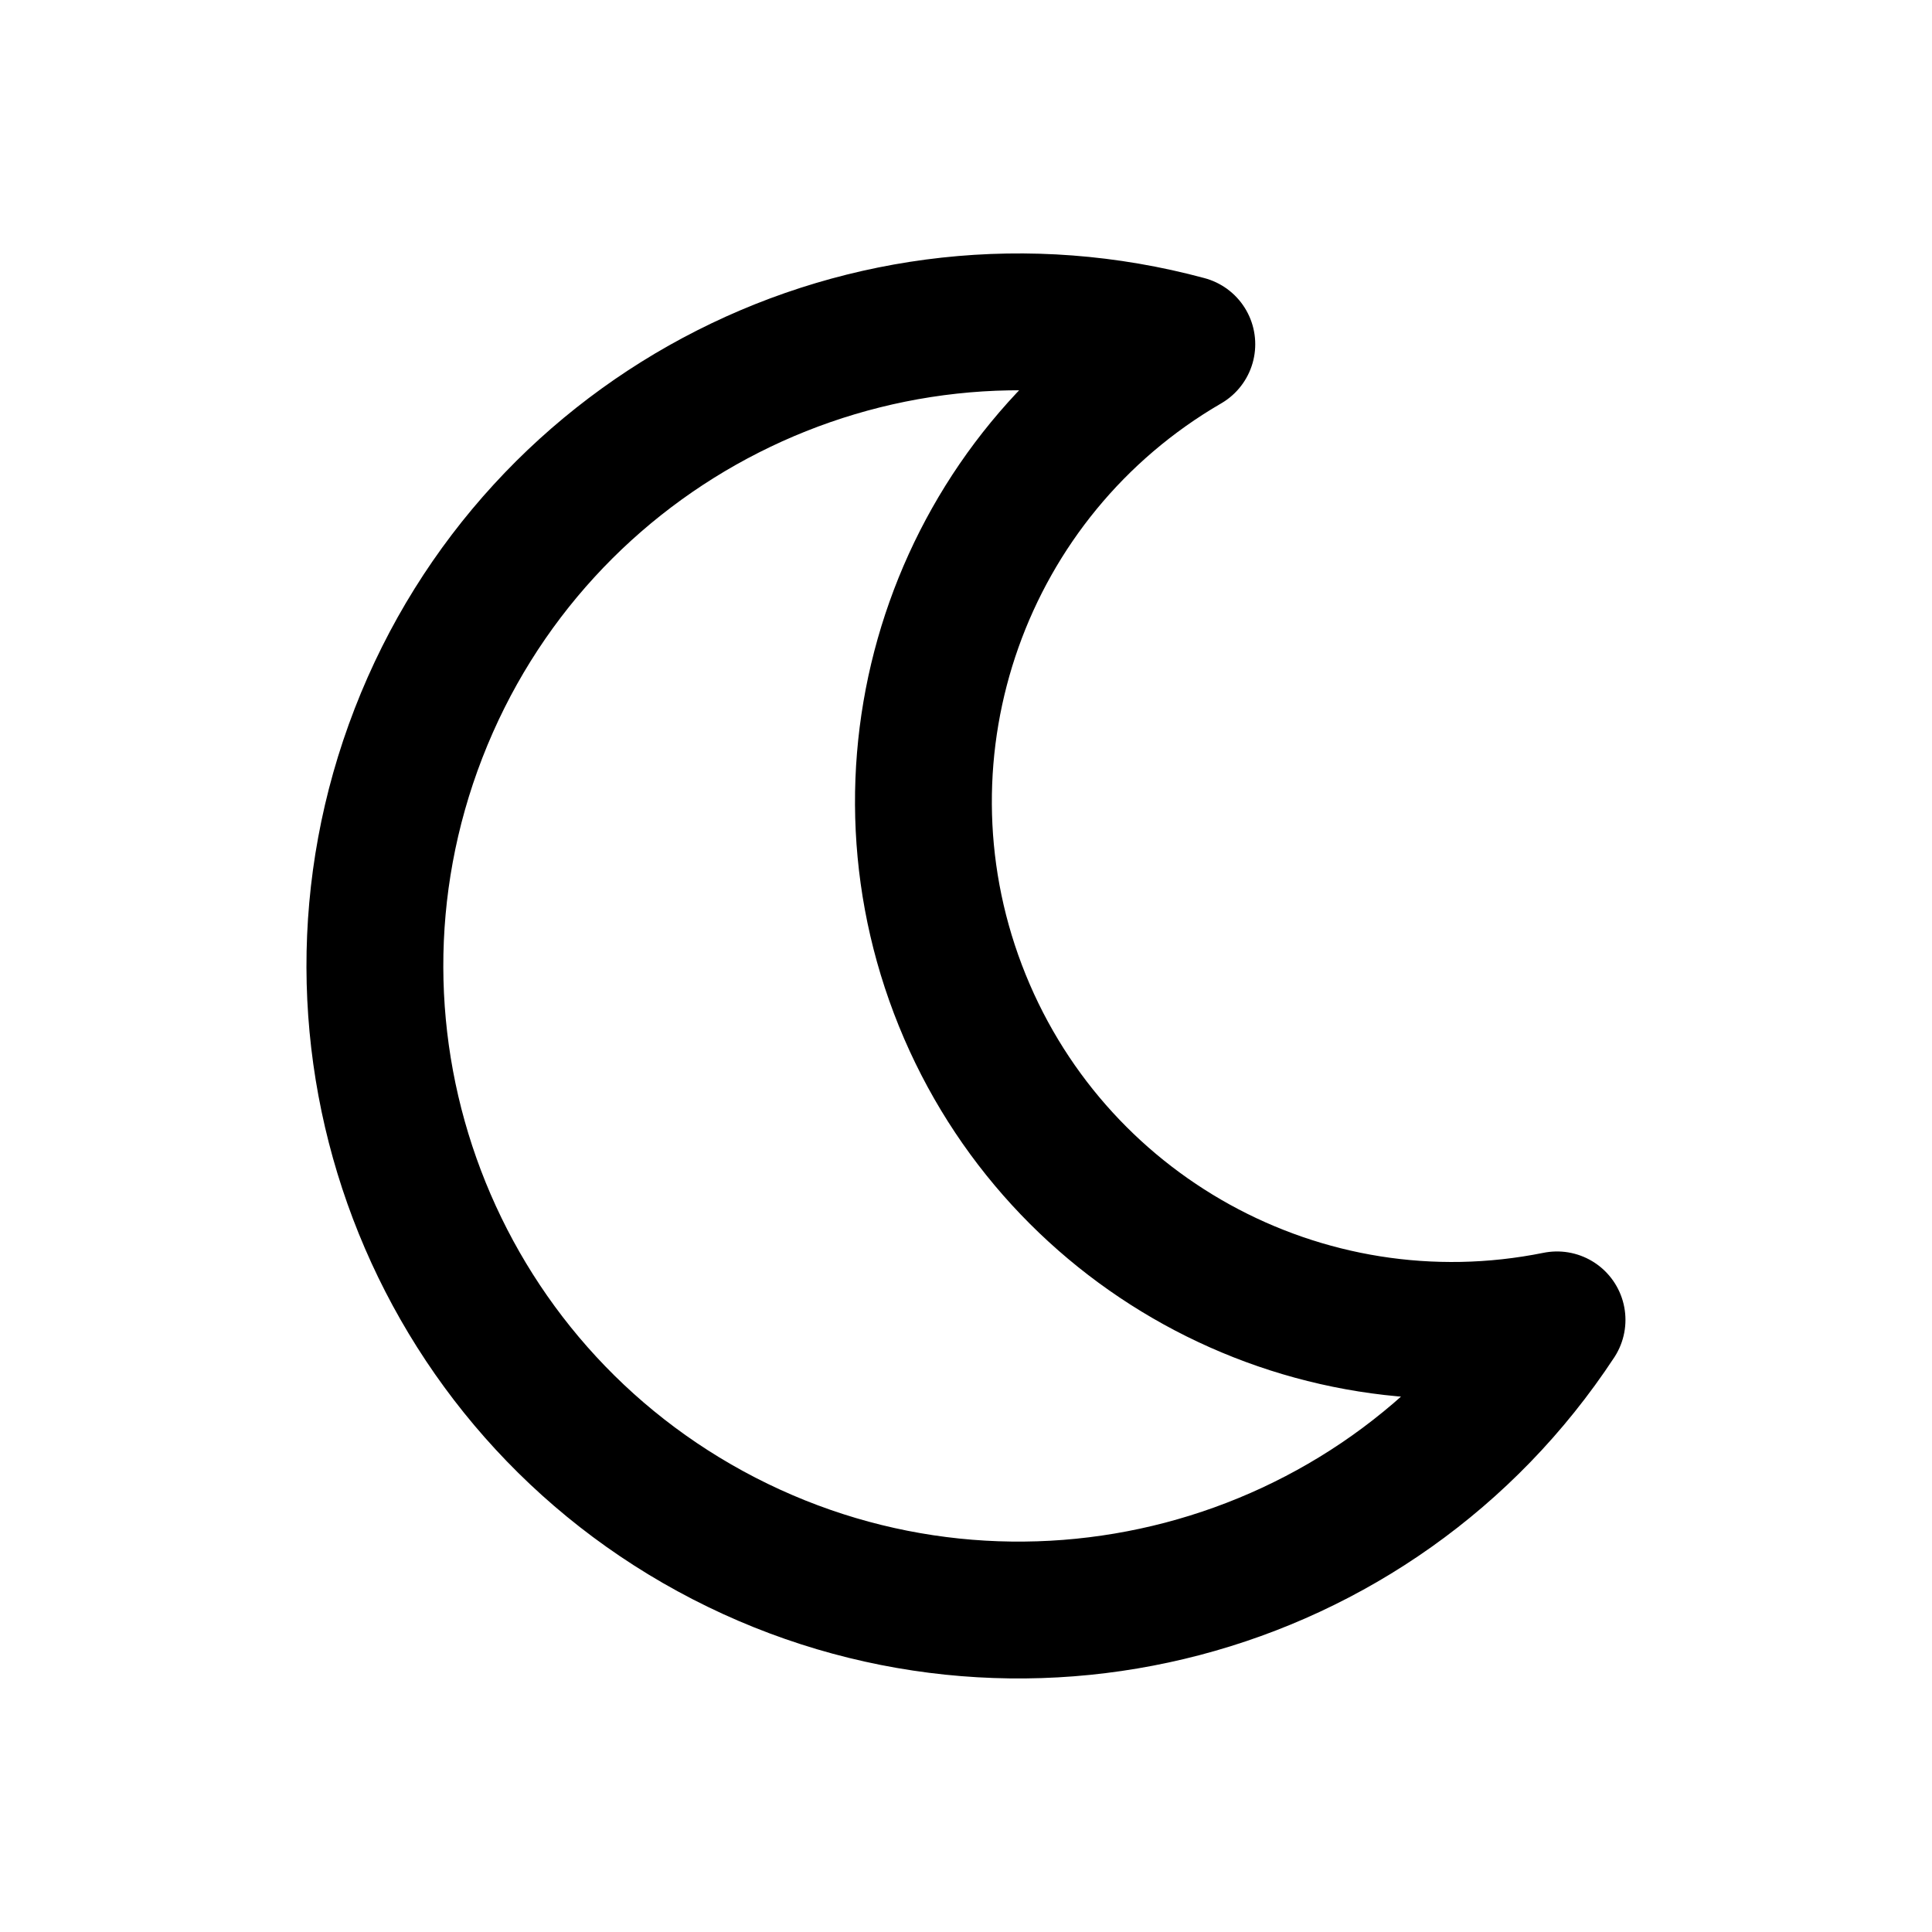
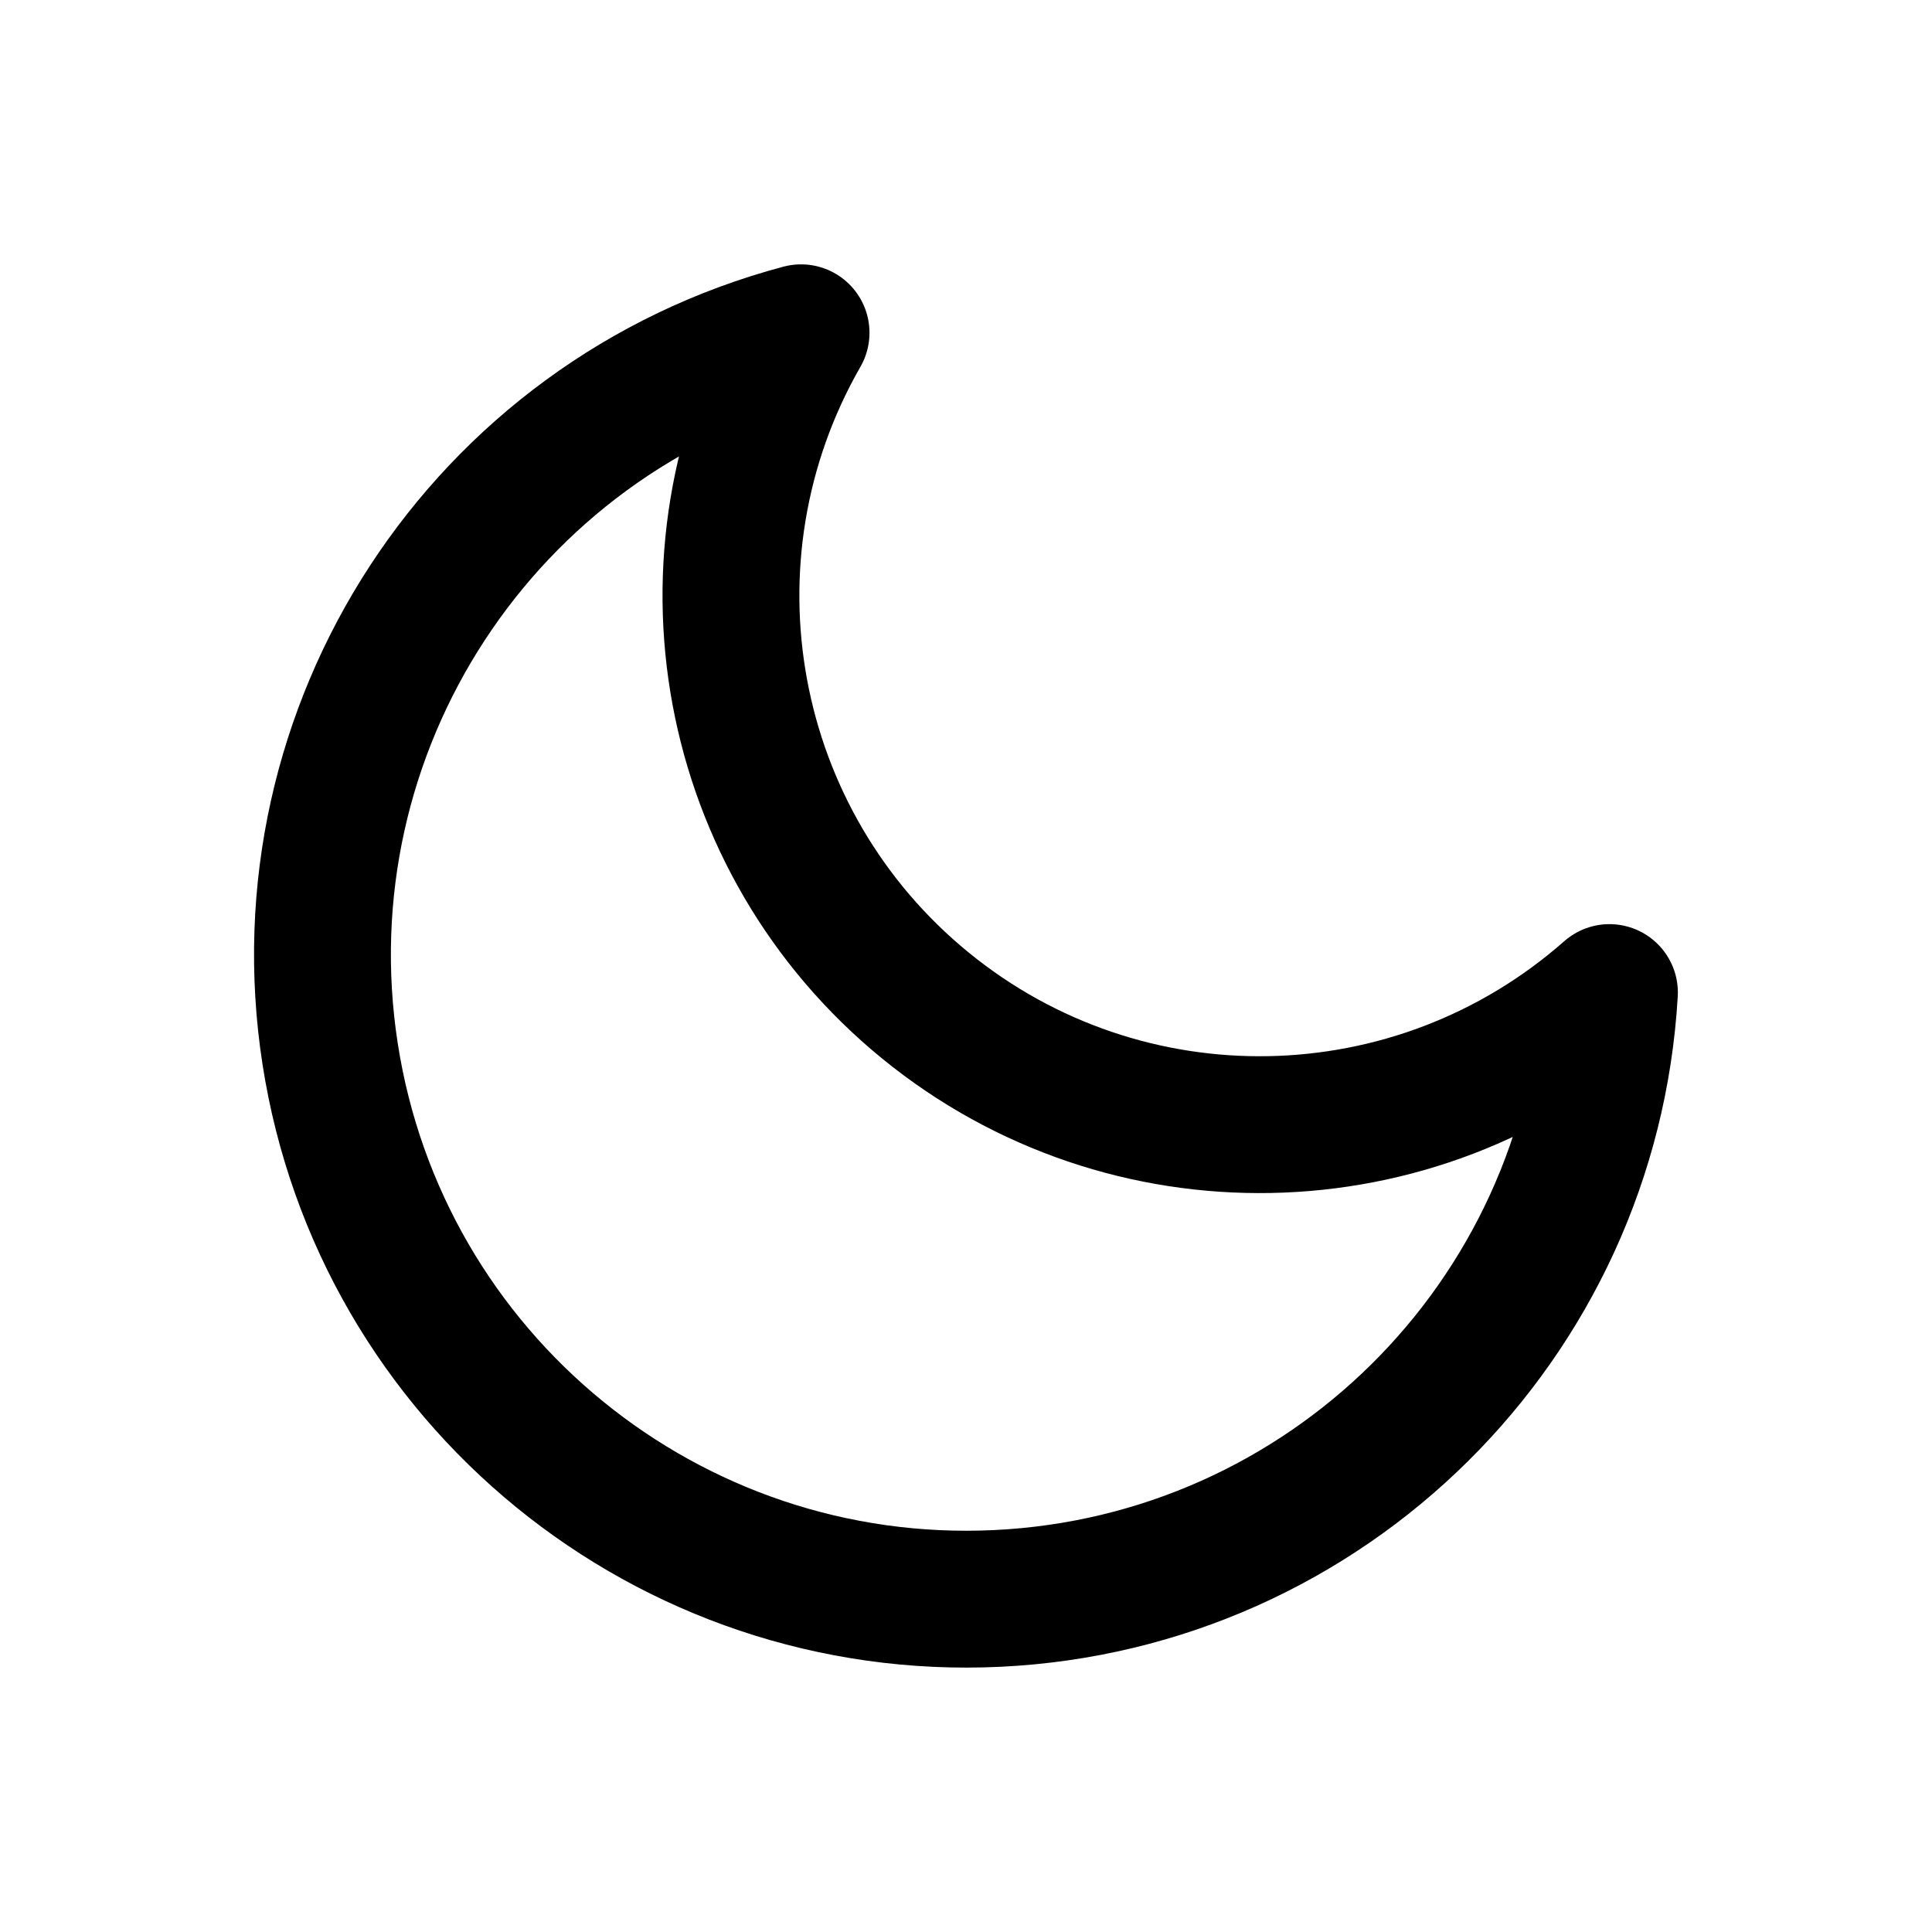
<svg xmlns="http://www.w3.org/2000/svg" viewBox="0 0 24 24" fill="none" stroke="currentColor" stroke-width="1.7" stroke-linecap="round" stroke-linejoin="round">
  <g data-part="body">
-     <path d="M14.743 4.276 A8 8 0 1 0 19.342 16.396 A6.569 6.569 0 0 1 14.743 4.276 Z" />
+     <path d="M9.951 4.134 A8 8 0 1 0 19.993 12.33 A6.569 6.569 0 0 1 9.951 4.134 Z" />
  </g>
</svg>
